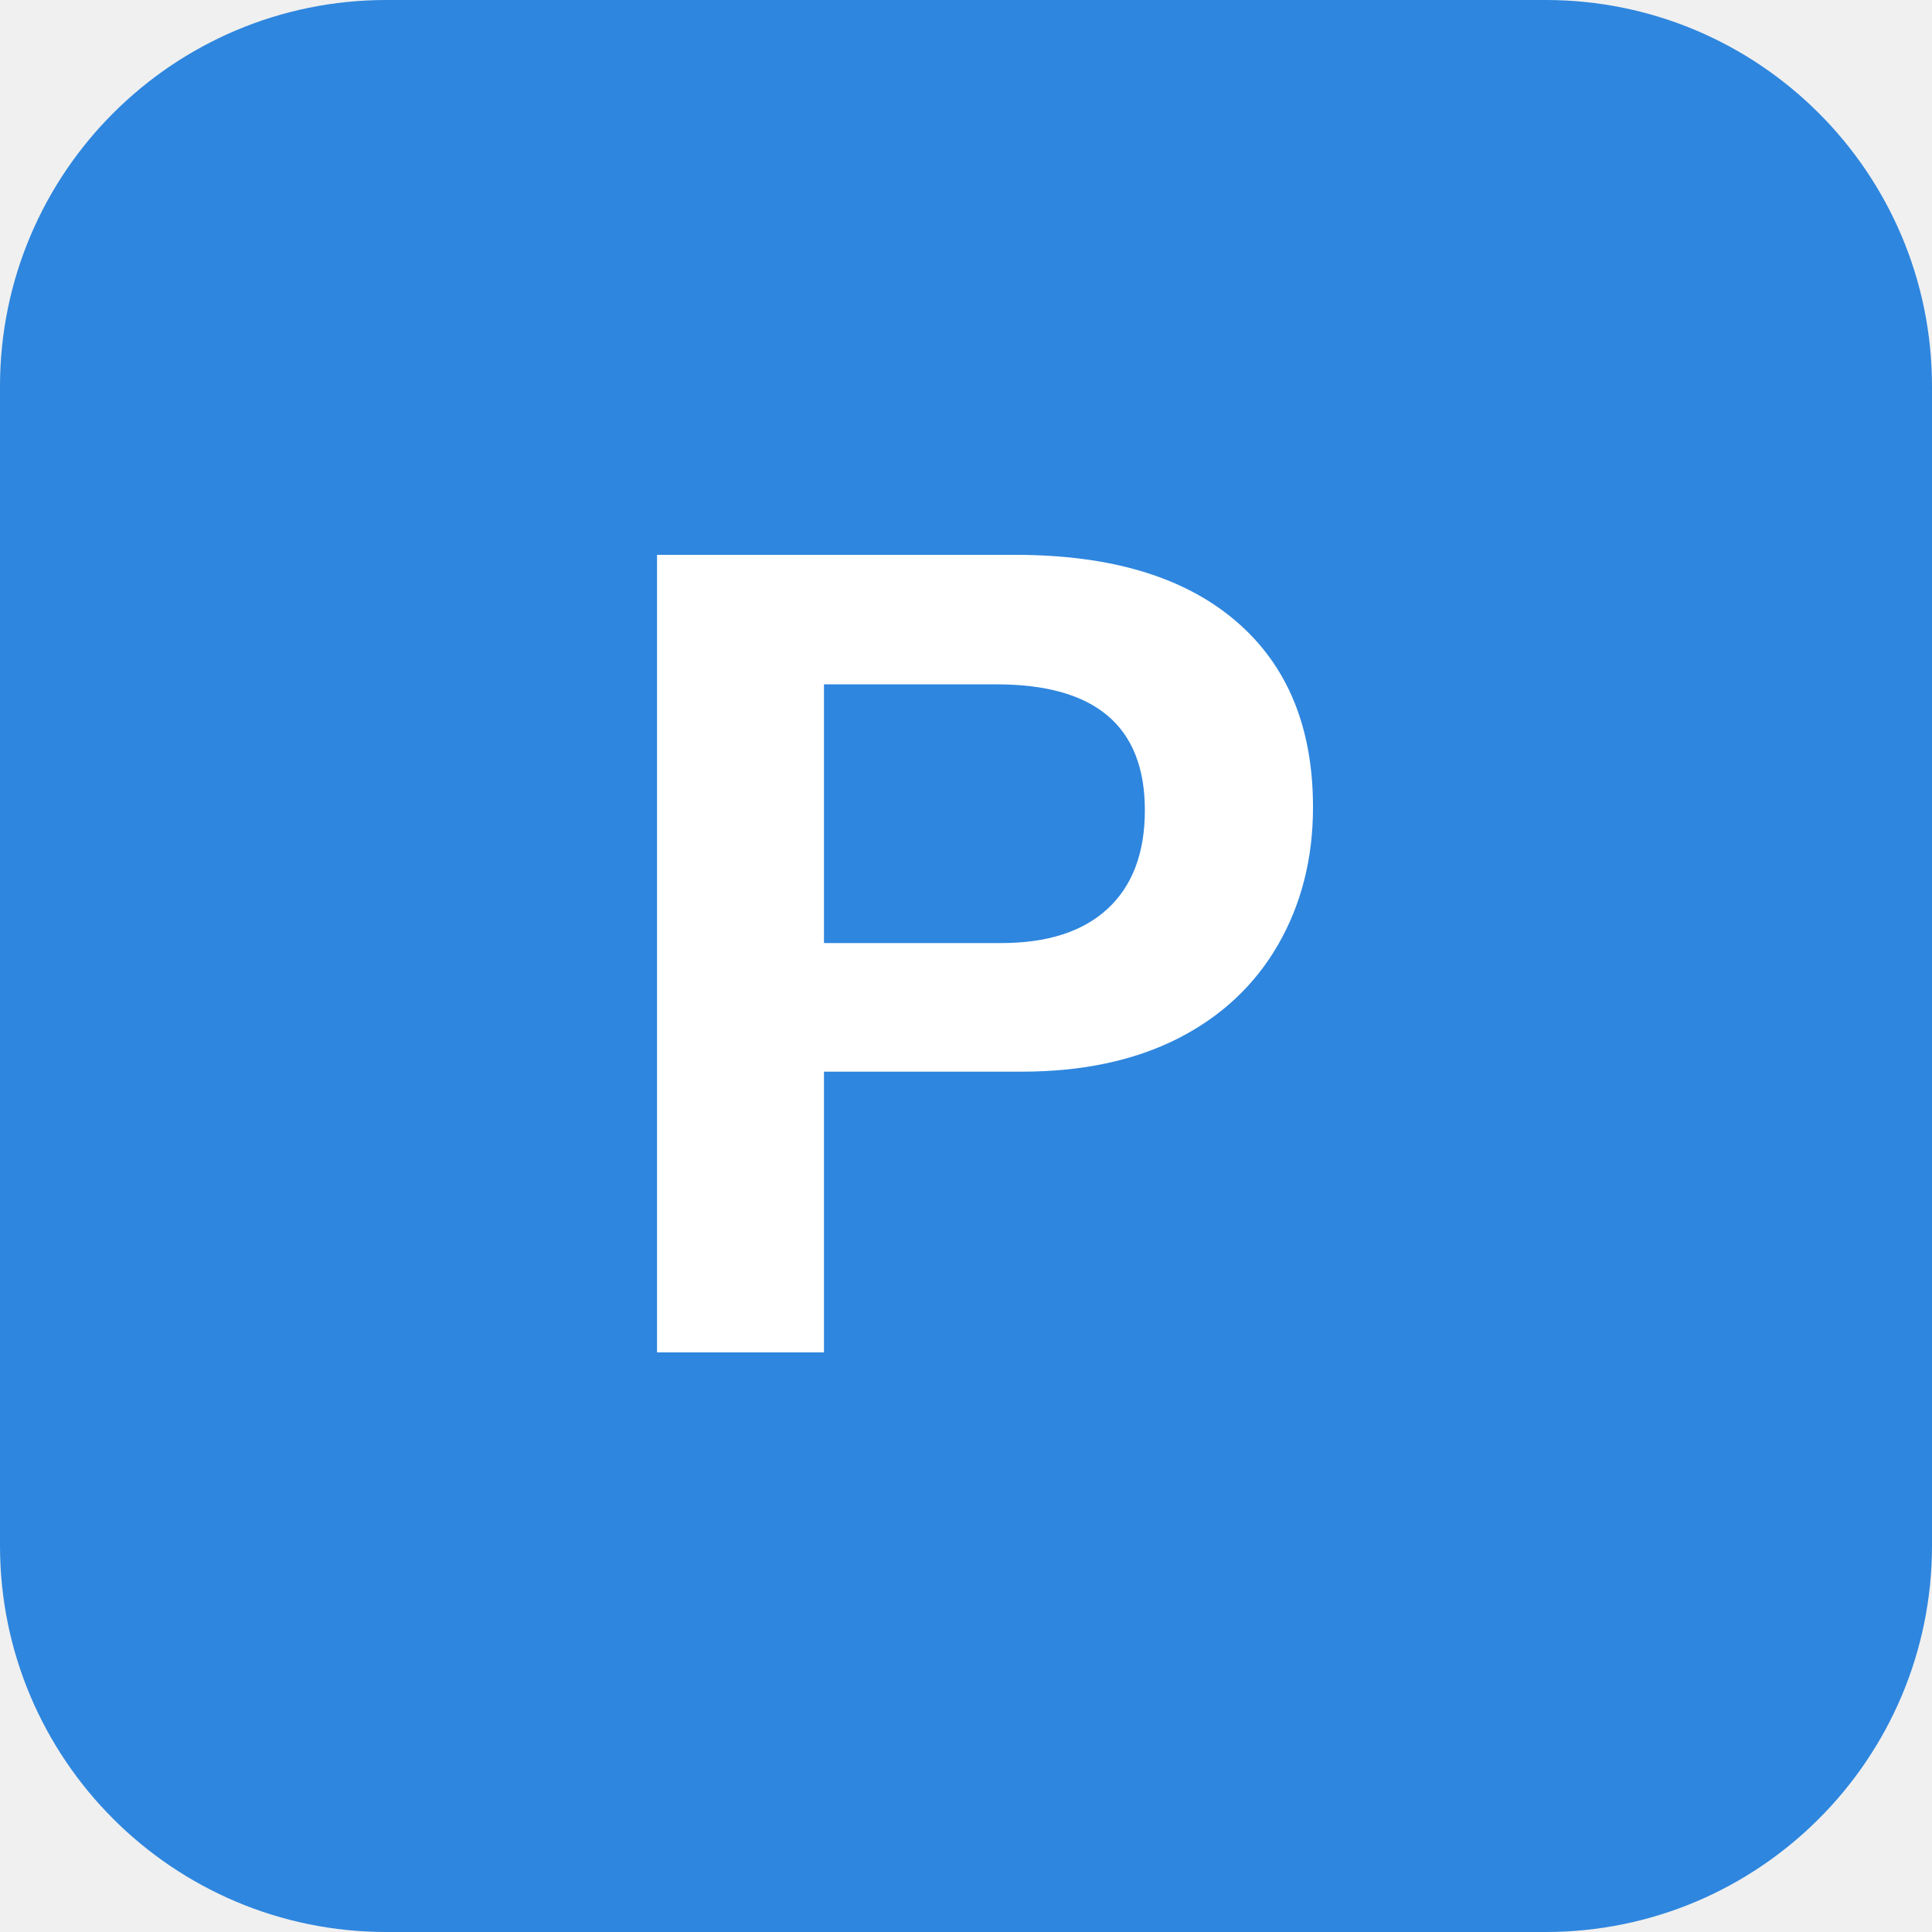
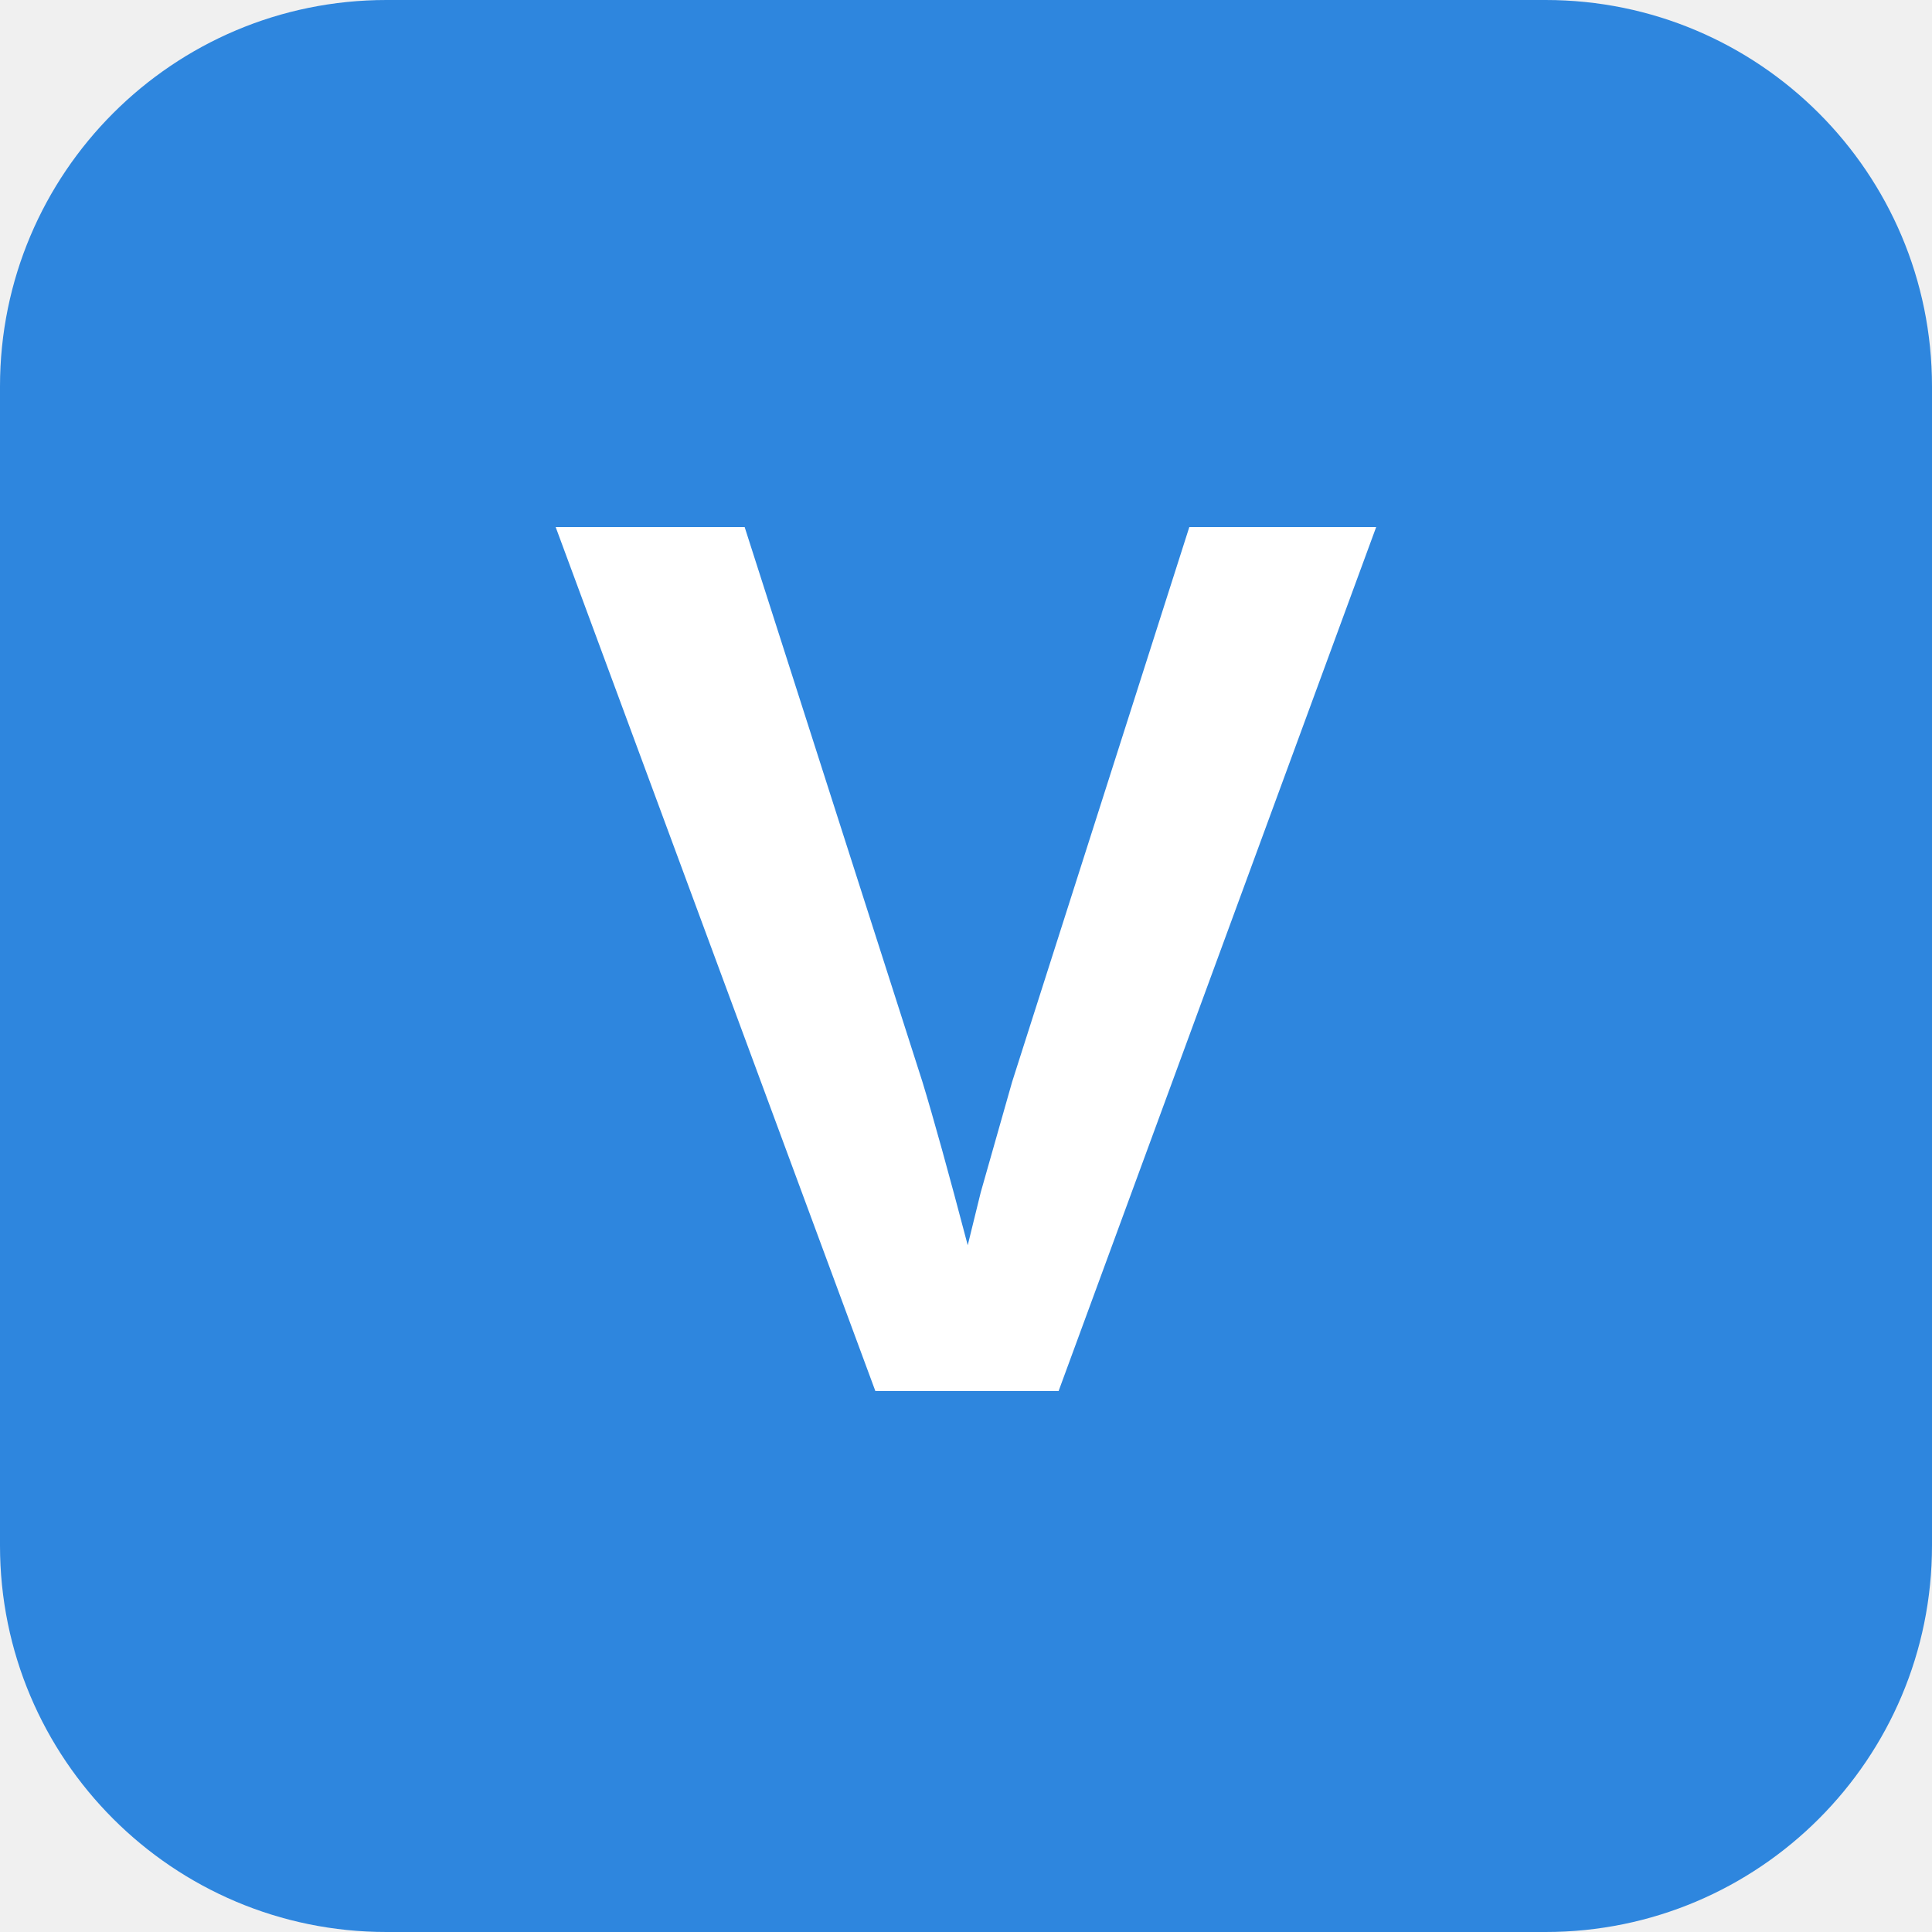
<svg xmlns="http://www.w3.org/2000/svg" viewBox="0 0 100 100">
  <rect width="100" height="100" rx="20" fill="#2e86de" />
-   <text x="50" y="70" font-family="Arial, sans-serif" font-size="60" font-weight="bold" text-anchor="middle" fill="white">P</text>
+   <text x="50" y="72" font-family="Arial, sans-serif" font-size="65" font-weight="bold" text-anchor="middle" fill="white">V</text>
</svg>
